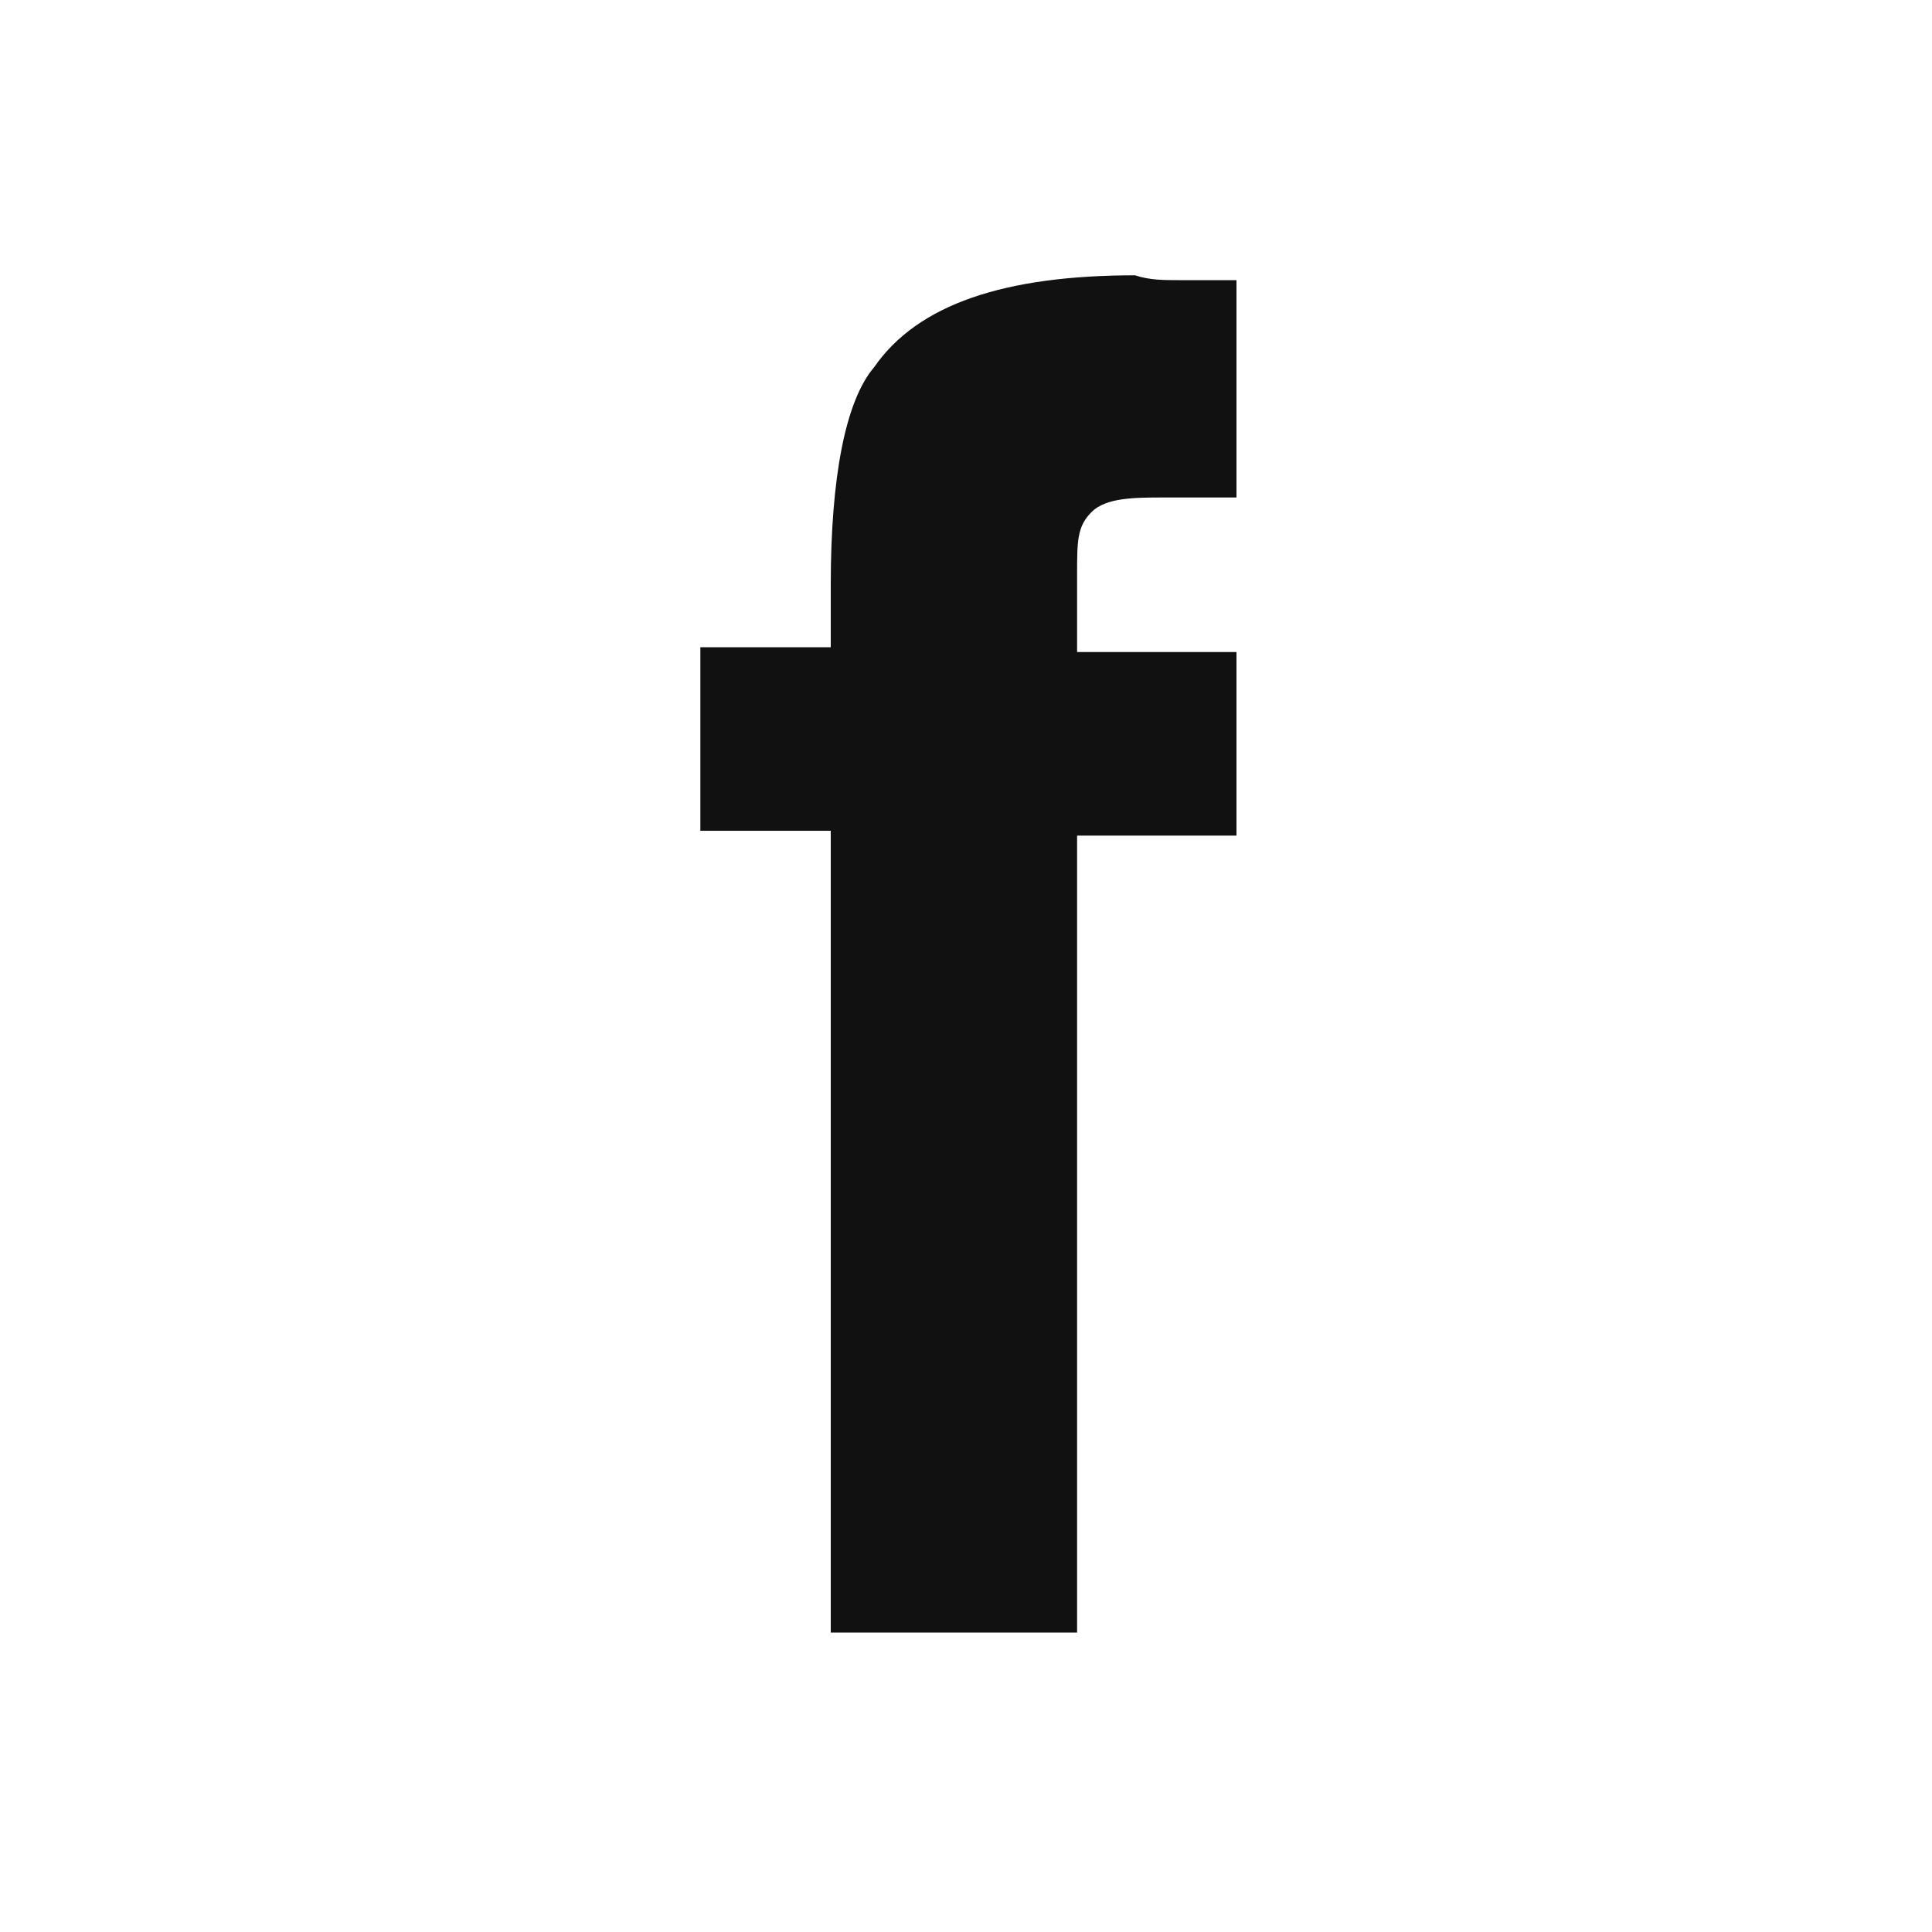
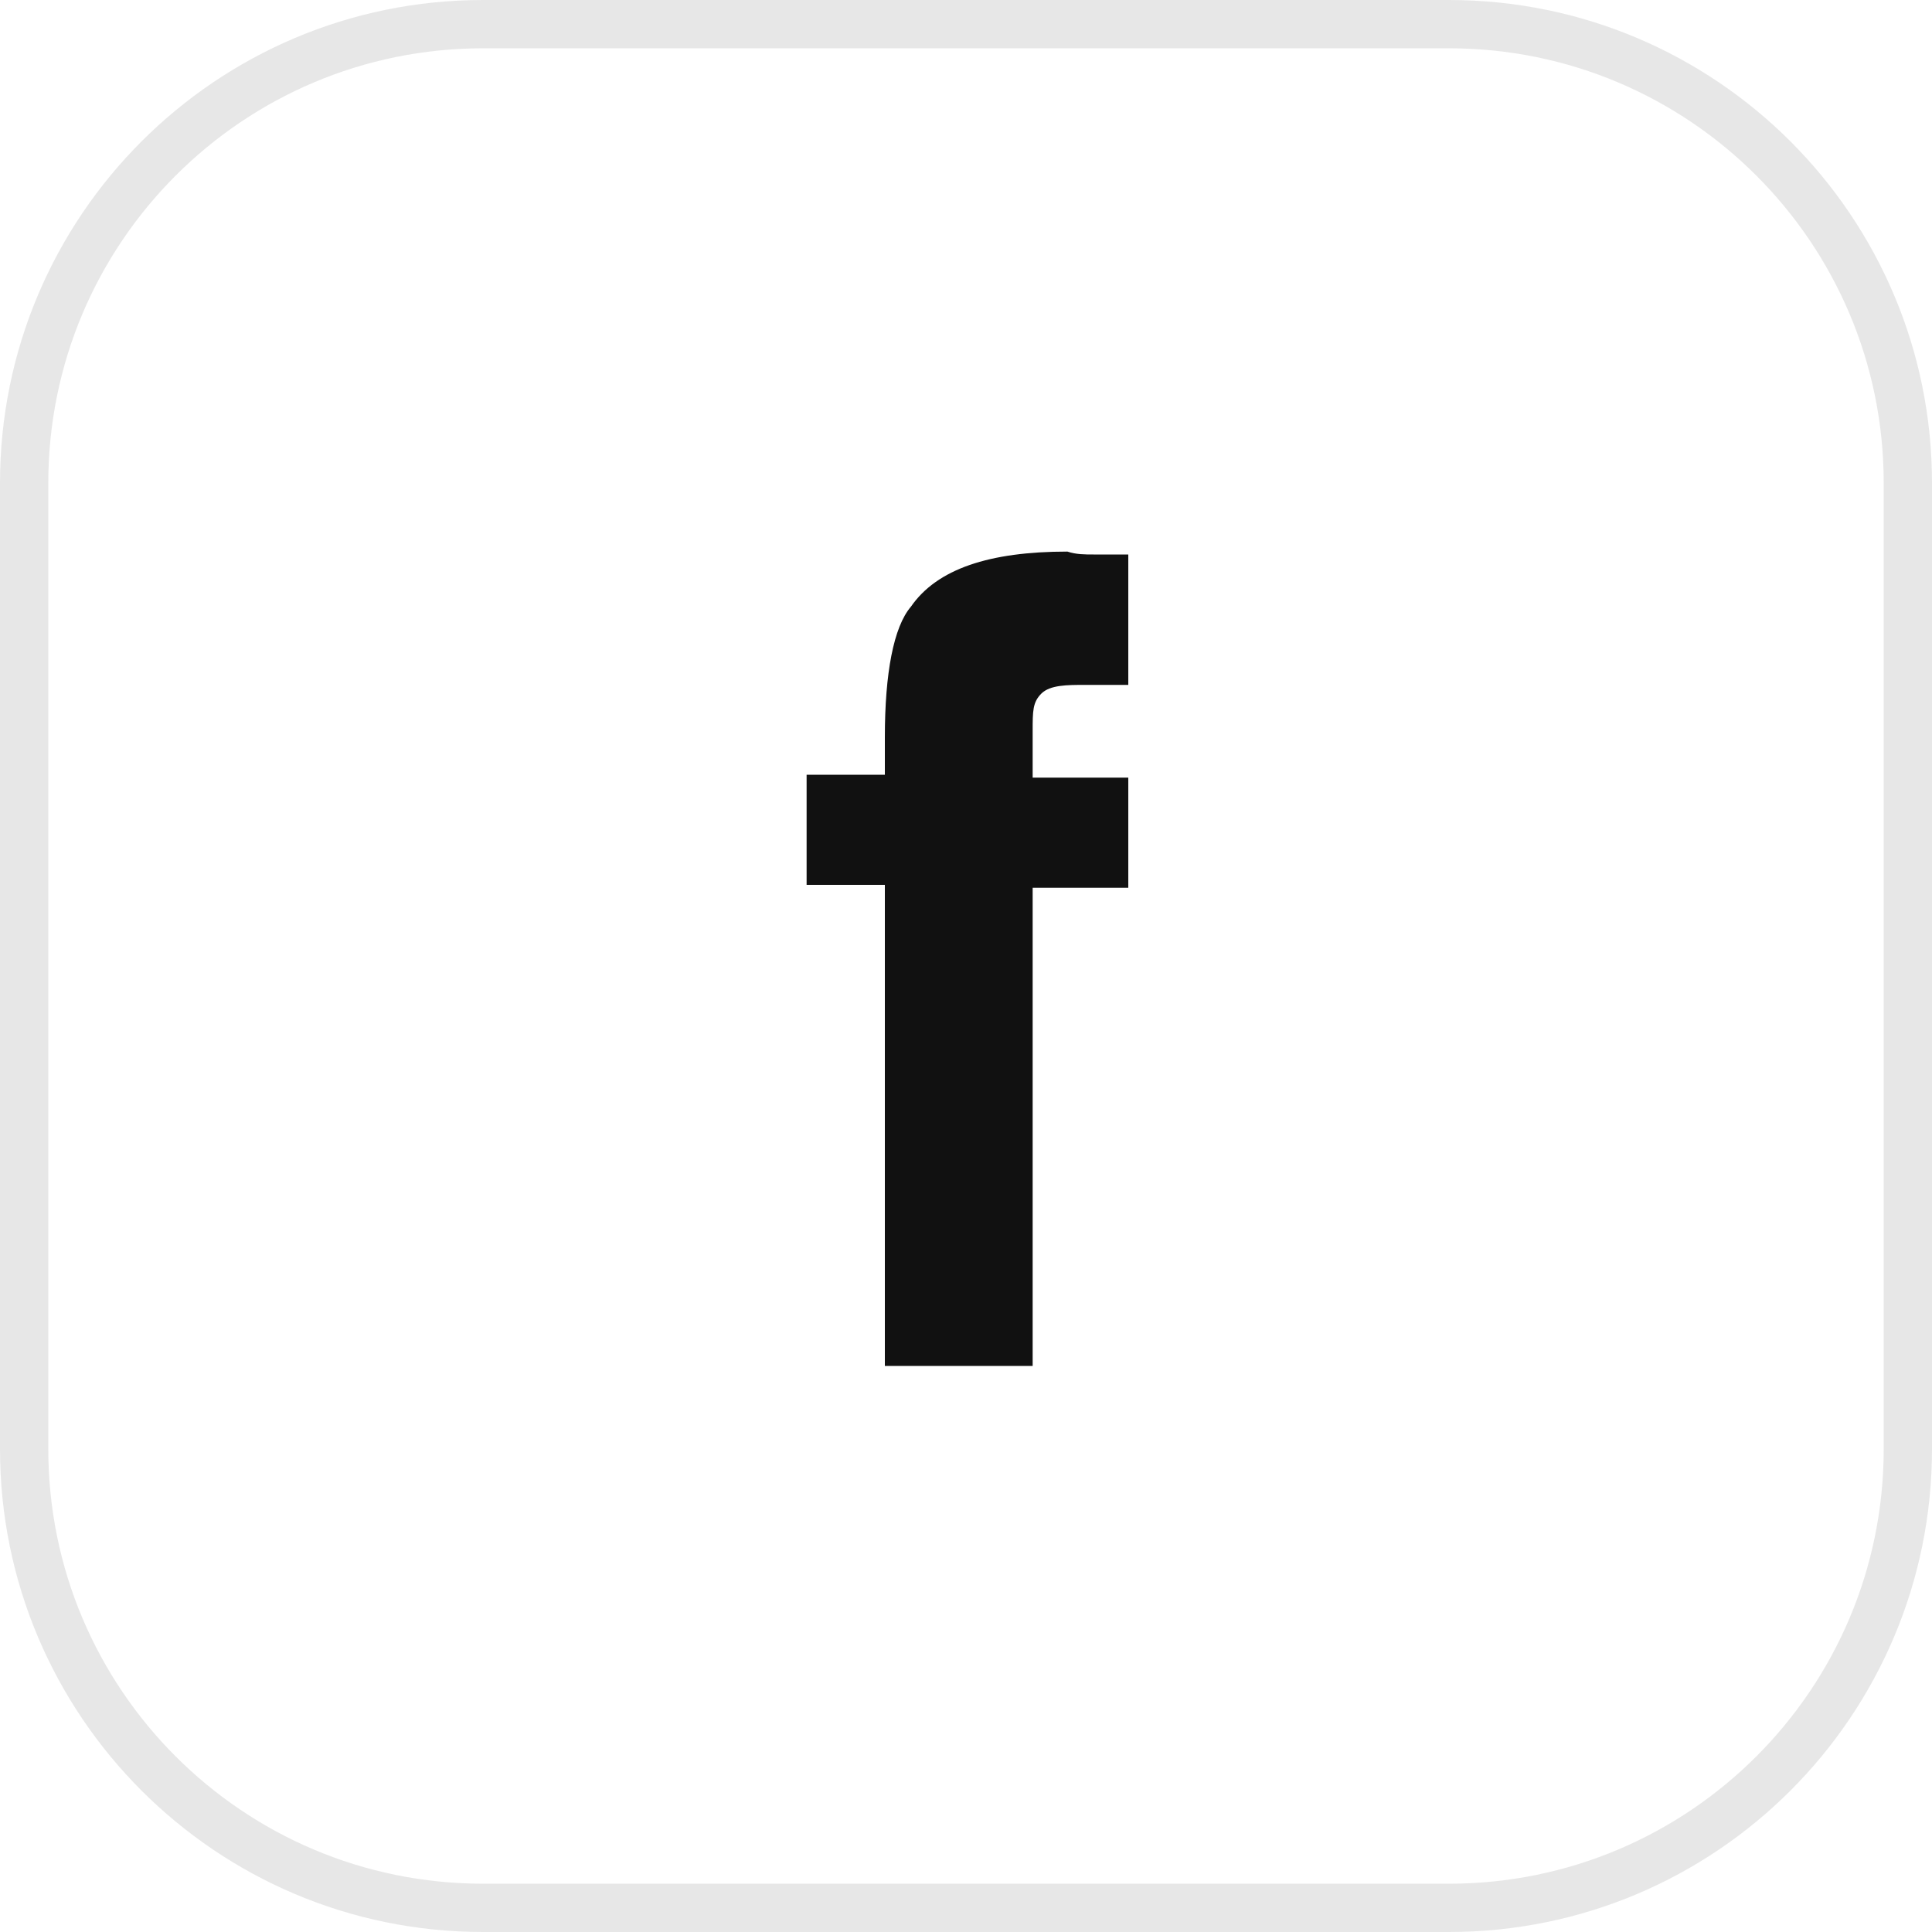
- <svg xmlns="http://www.w3.org/2000/svg" width="24" height="24" fill="none">
-   <path fill="#111" d="M14.64 3.48h.72v2.7h-.9c-.36 0-.72 0-.9.18-.18.18-.18.36-.18.78v.96h1.98v2.28h-1.98v9.9h-3.06v-9.96H8.7V8.04h1.62v-.78c0-1.32.18-2.28.54-2.7.54-.78 1.62-1.14 3.24-1.14.18.06.36.06.54.06Z" />
+ <svg xmlns="http://www.w3.org/2000/svg" width="40" height="40" fill="none">
+   <rect width="39" height="39" x=".5" y=".5" stroke="#111" stroke-opacity=".1" rx="9.5" />
+   <path fill="#111" d="M22.64 11.48h.72v2.7h-.9c-.36 0-.72 0-.9.18-.18.18-.18.36-.18.78v.96h1.98v2.28h-1.98v9.9h-3.06v-9.96H16.7v-2.28h1.62v-.78c0-1.32.18-2.28.54-2.7.54-.78 1.62-1.14 3.24-1.14.18.06.36.06.54.06Z" />
</svg>
